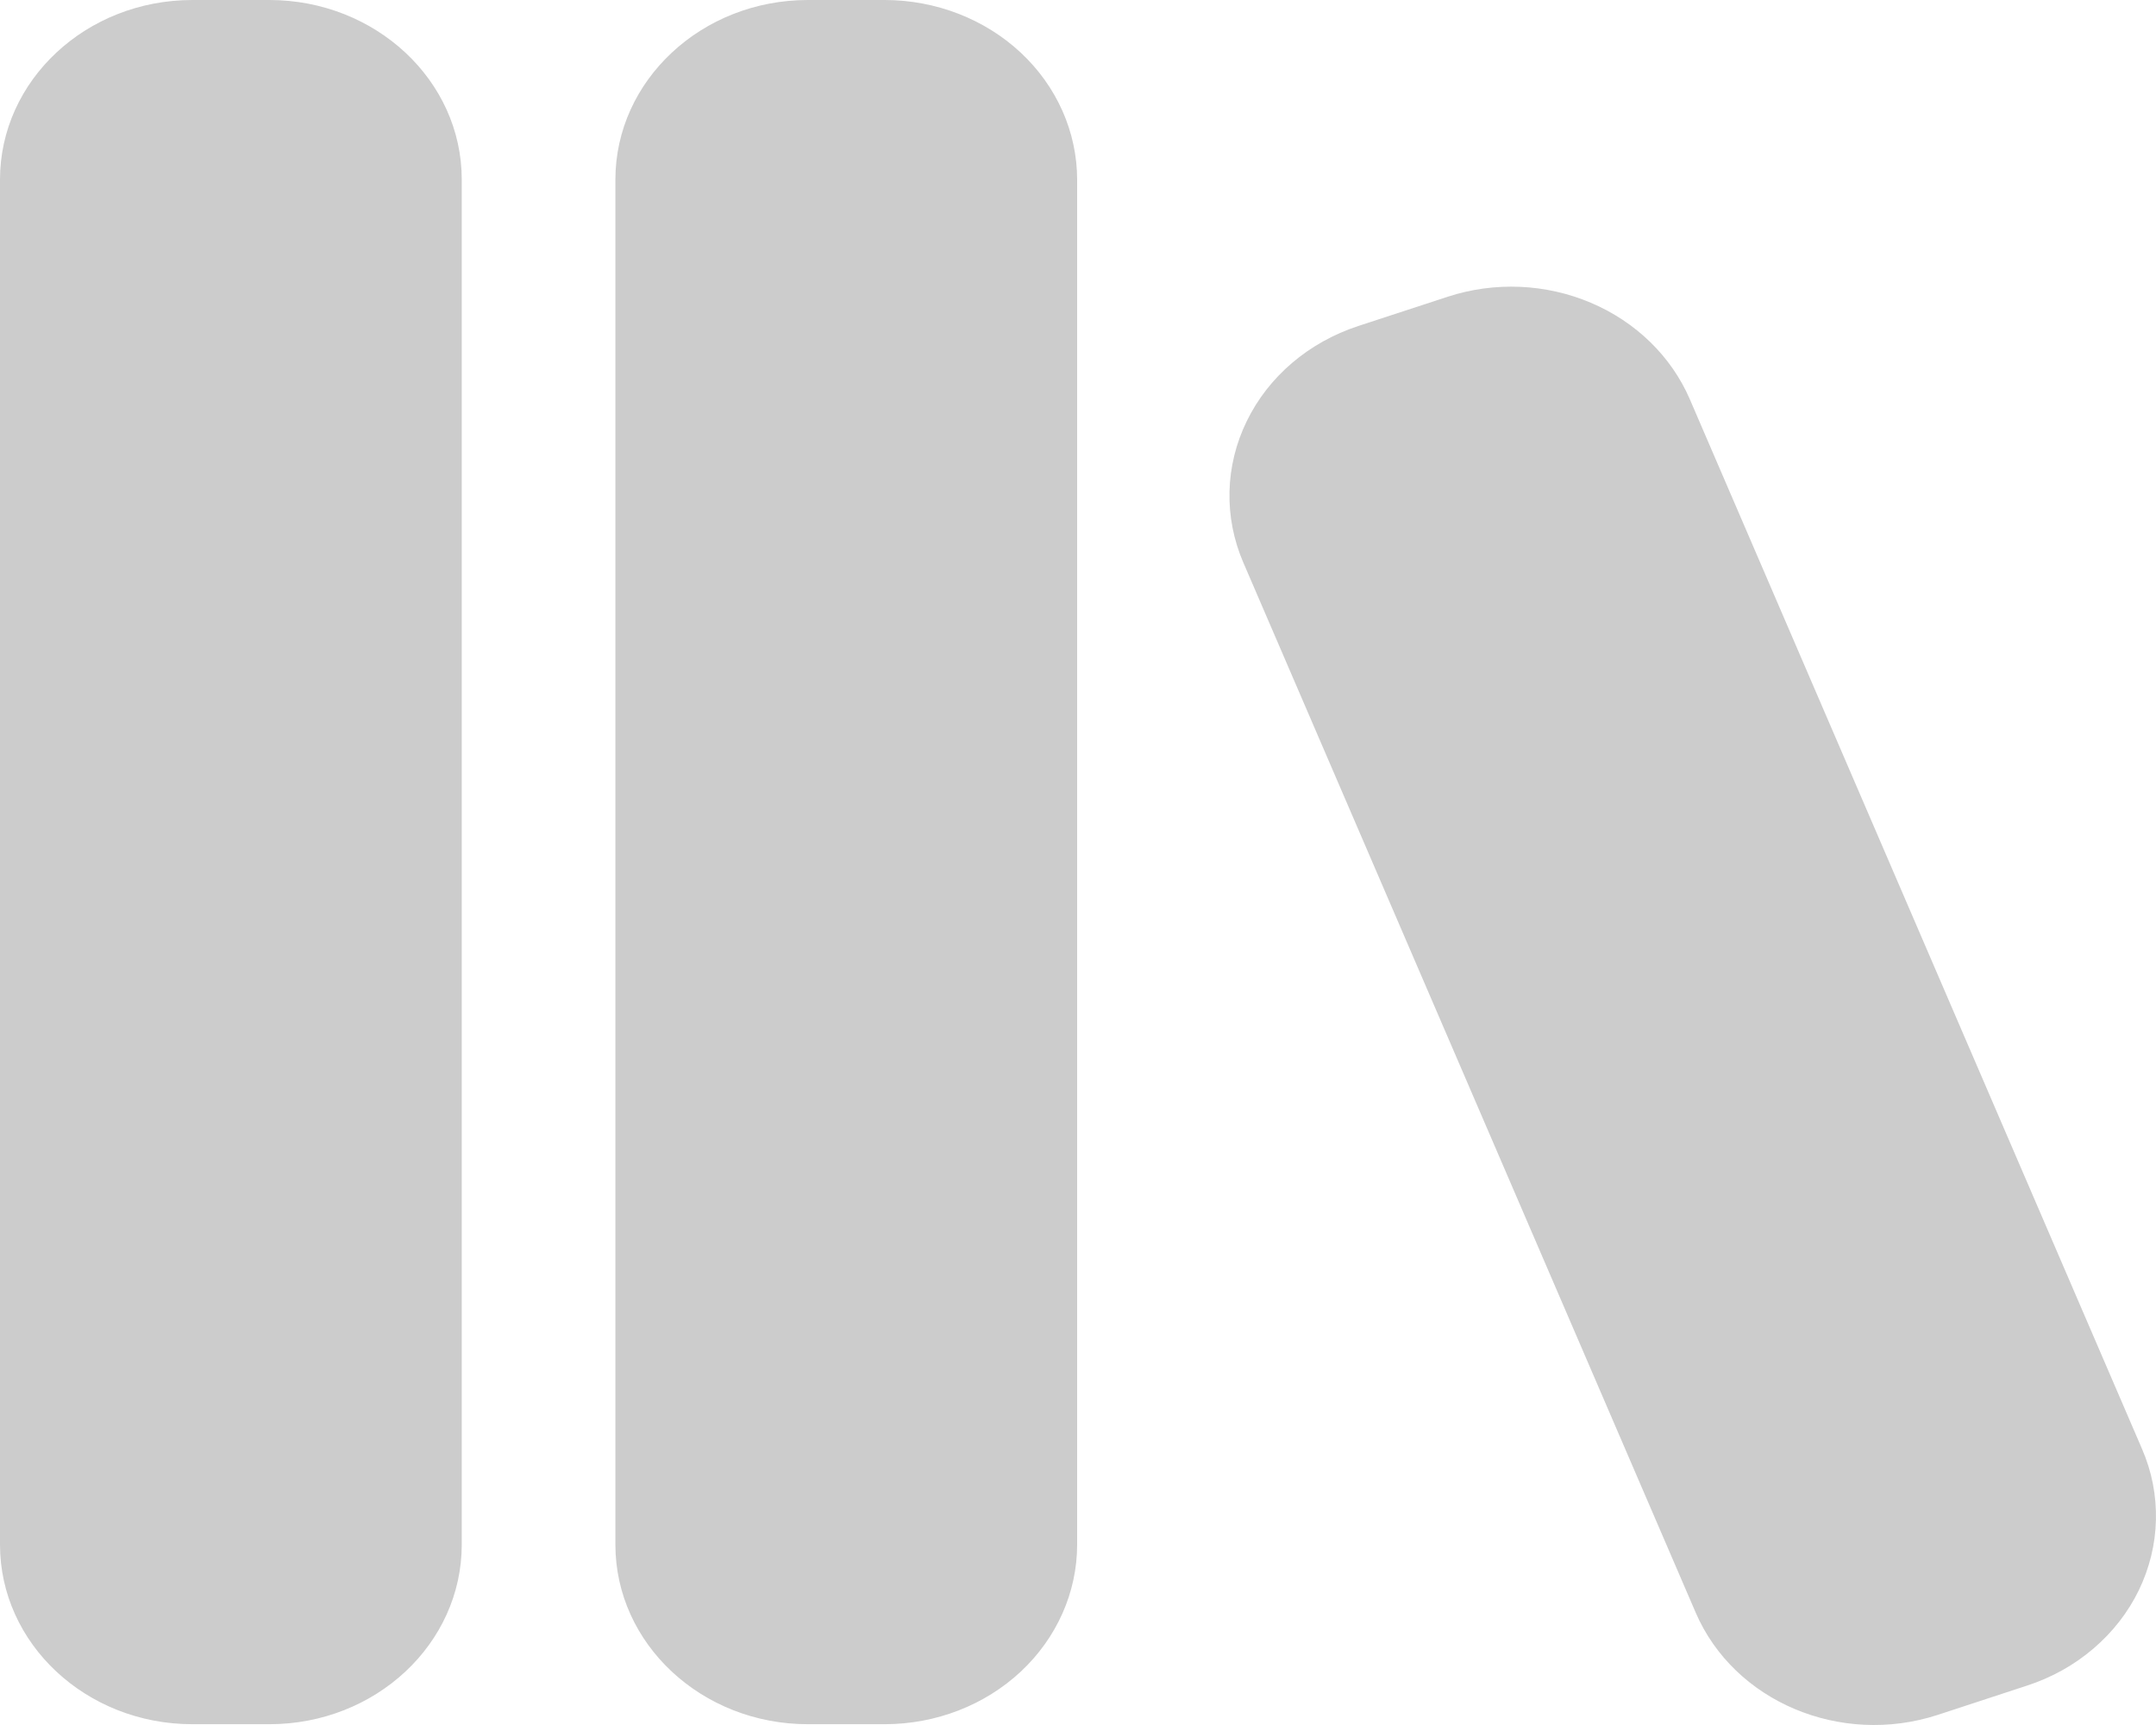
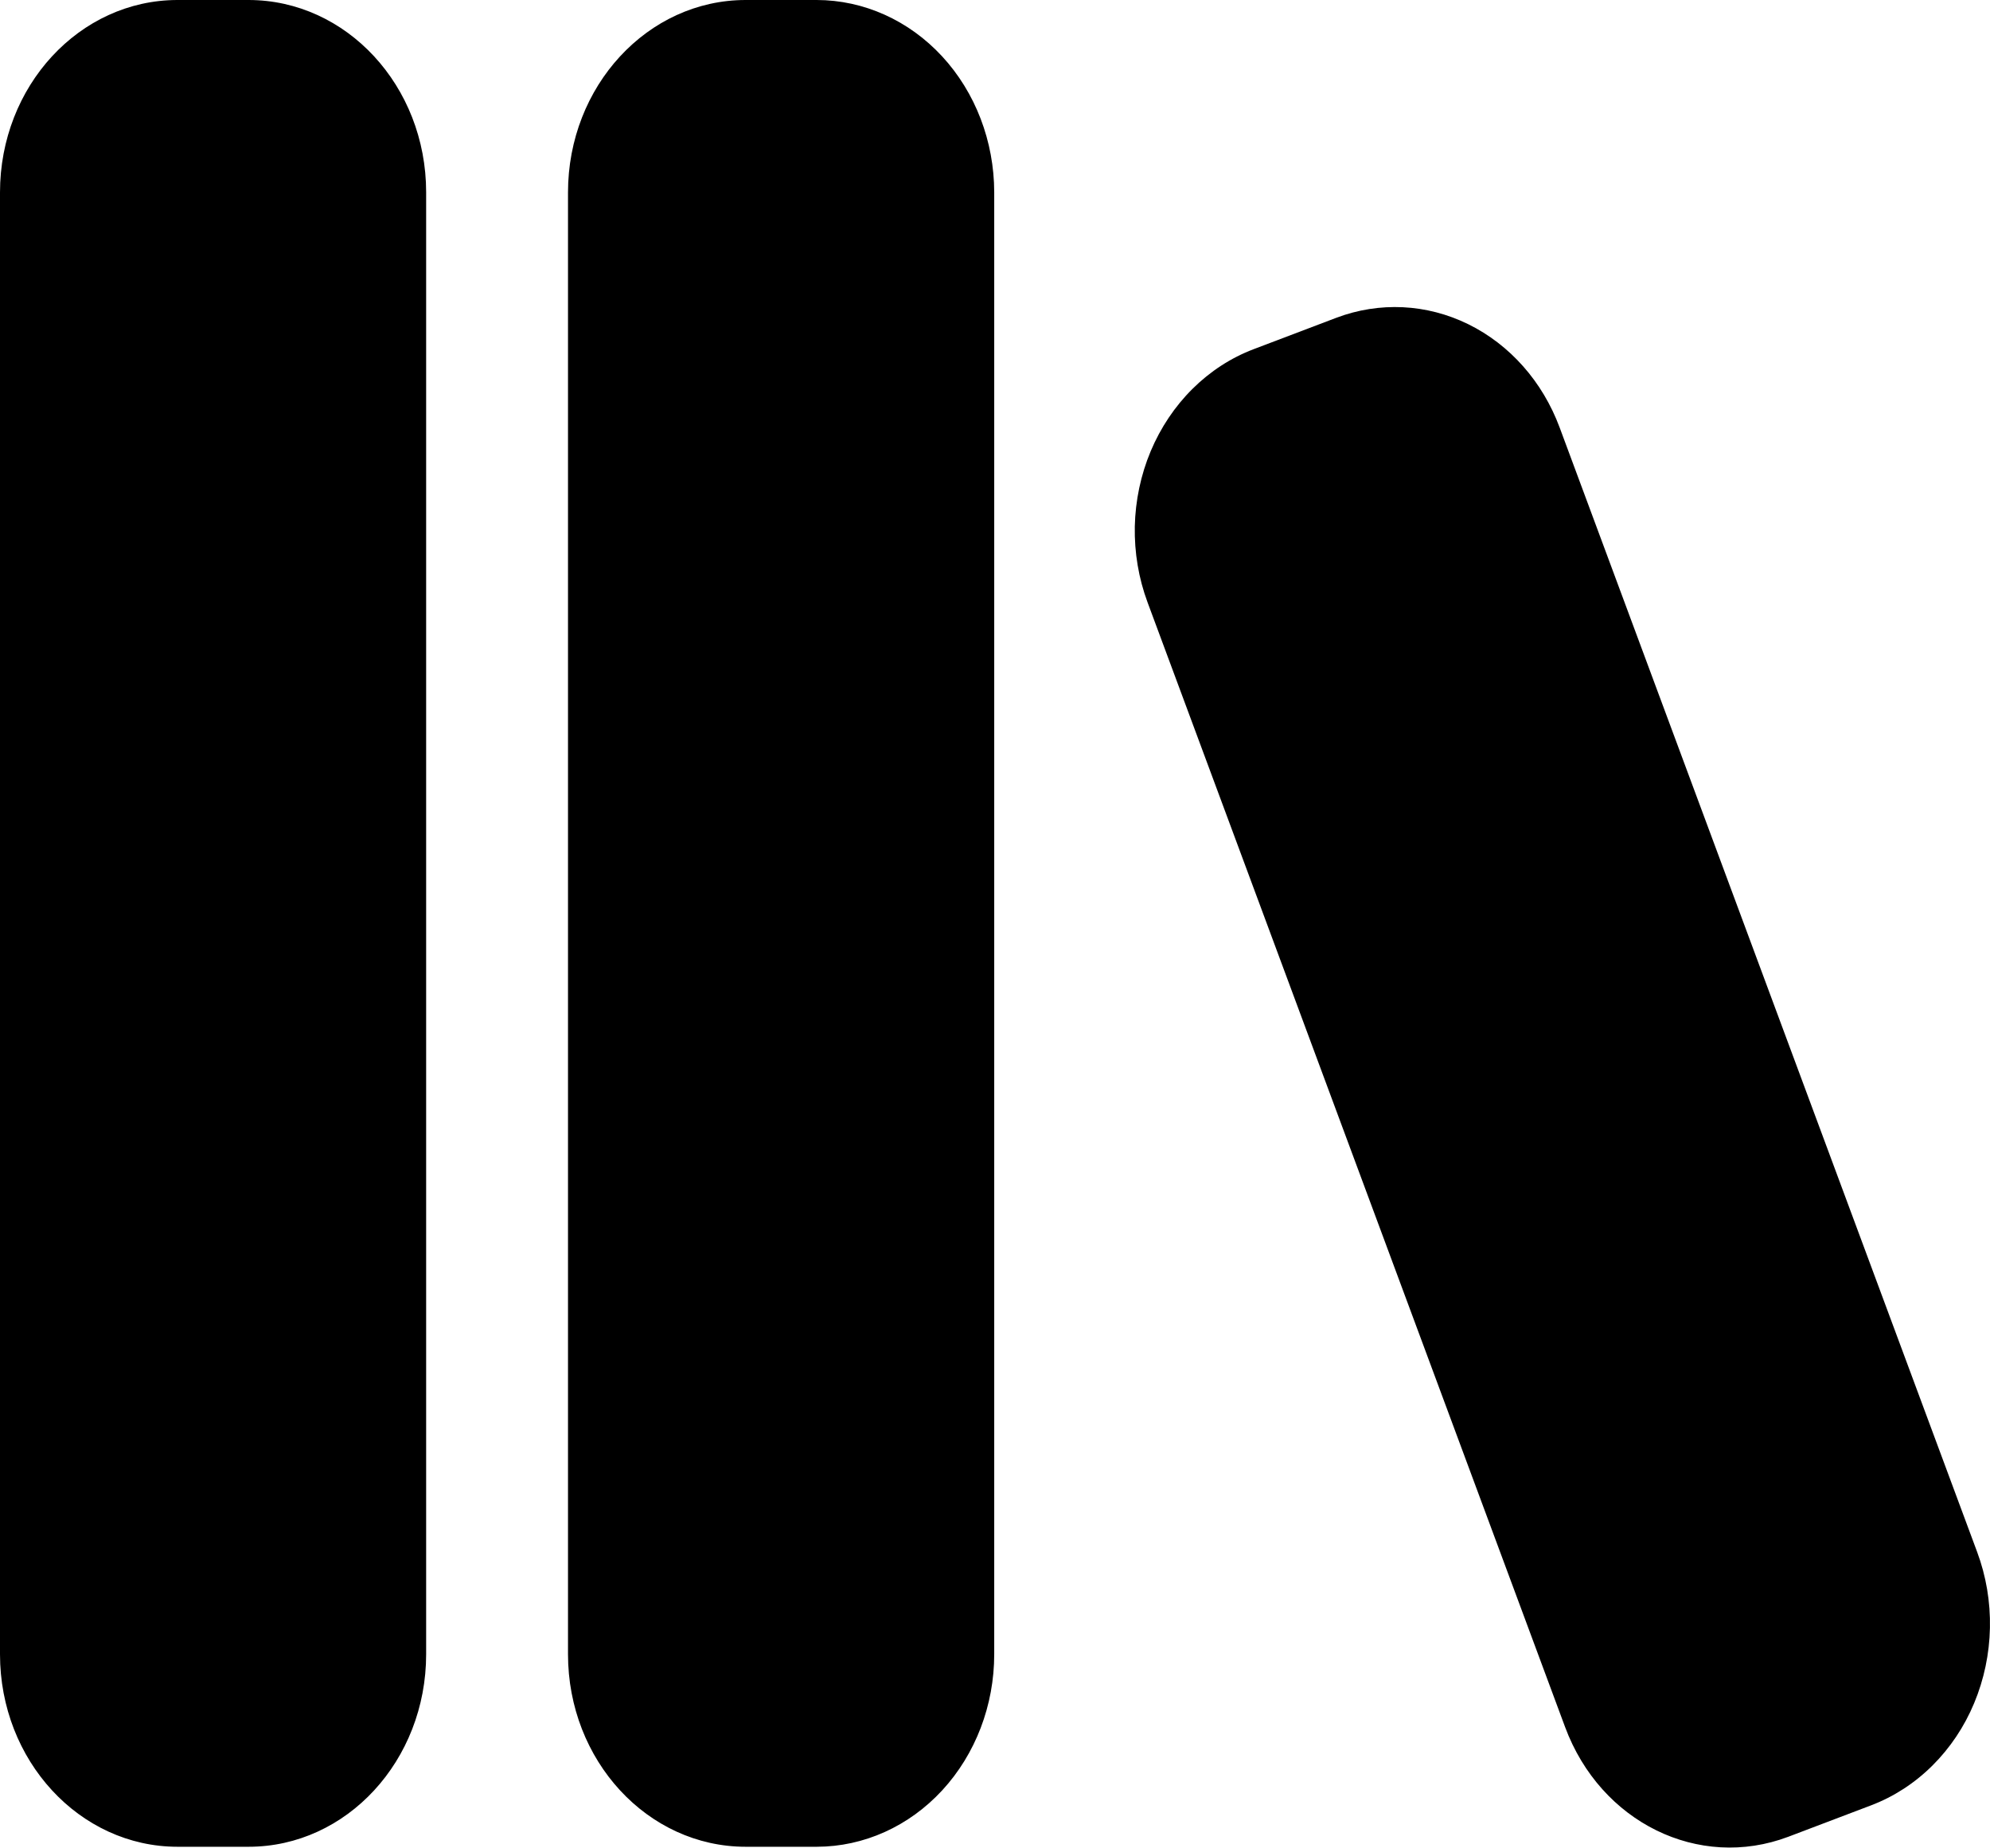
- <svg xmlns="http://www.w3.org/2000/svg" width="30" height="24" viewBox="0 0 30 24" fill="none">
-   <path d="M2.677 0C1.198 0 0 1.12 0 2.5V21.49C0 22.87 1.2 23.989 2.677 23.989H3.748C5.227 23.989 6.425 22.87 6.425 21.49V2.498C6.425 1.118 5.225 0 3.746 0H2.677ZM11.242 0C9.763 0 8.563 1.12 8.563 2.5V21.49C8.563 22.87 9.763 23.989 11.242 23.989H12.313C13.023 23.988 13.703 23.725 14.205 23.256C14.706 22.787 14.988 22.152 14.988 21.49V2.498C14.987 1.836 14.705 1.201 14.203 0.732C13.701 0.264 13.021 0.001 12.311 0H11.242ZM23.513 5.554C23.255 4.958 22.762 4.477 22.135 4.212C21.508 3.946 20.796 3.916 20.146 4.128L18.899 4.536C18.558 4.648 18.244 4.823 17.977 5.051C17.71 5.279 17.496 5.555 17.347 5.862C17.197 6.17 17.116 6.502 17.108 6.84C17.1 7.177 17.165 7.513 17.3 7.826L23.594 22.434C24.128 23.674 25.608 24.299 26.961 23.86L28.208 23.451C28.549 23.34 28.863 23.165 29.13 22.936C29.397 22.708 29.612 22.432 29.761 22.125C29.91 21.817 29.992 21.484 29.999 21.146C30.007 20.809 29.942 20.473 29.806 20.16L23.513 5.554Z" fill="black" fill-opacity="0.2" />
+ <svg xmlns="http://www.w3.org/2000/svg" width="28" height="26" viewBox="0 0 28 26" fill="none">
+   <path d="M2.498 0C1.118 0 0 1.213 0 2.708V23.28C0 24.775 1.12 25.989 2.498 25.989H3.498C4.878 25.989 5.996 24.775 5.996 23.28V2.706C5.996 1.211 4.876 0 3.496 0H2.498ZM10.492 0C9.112 0 7.992 1.213 7.992 2.708V23.28C7.992 24.775 9.112 25.989 10.492 25.989H11.493C12.155 25.988 12.79 25.702 13.258 25.194C13.726 24.686 13.989 23.998 13.989 23.28V2.706C13.988 1.989 13.725 1.301 13.256 0.793C12.788 0.286 12.153 0.001 11.491 0H10.492ZM21.945 6.017C21.705 5.371 21.245 4.851 20.66 4.563C20.074 4.275 19.41 4.243 18.803 4.472L17.639 4.914C17.32 5.035 17.028 5.225 16.779 5.472C16.53 5.719 16.33 6.018 16.19 6.351C16.051 6.684 15.975 7.044 15.967 7.41C15.96 7.775 16.021 8.139 16.147 8.478L22.021 24.303C22.519 25.646 23.901 26.325 25.163 25.848L26.327 25.406C26.646 25.285 26.939 25.095 27.188 24.848C27.437 24.601 27.638 24.302 27.777 23.968C27.916 23.635 27.992 23.274 27.999 22.909C28.007 22.543 27.945 22.179 27.819 21.84L21.945 6.017Z" fill="black" />
</svg>
